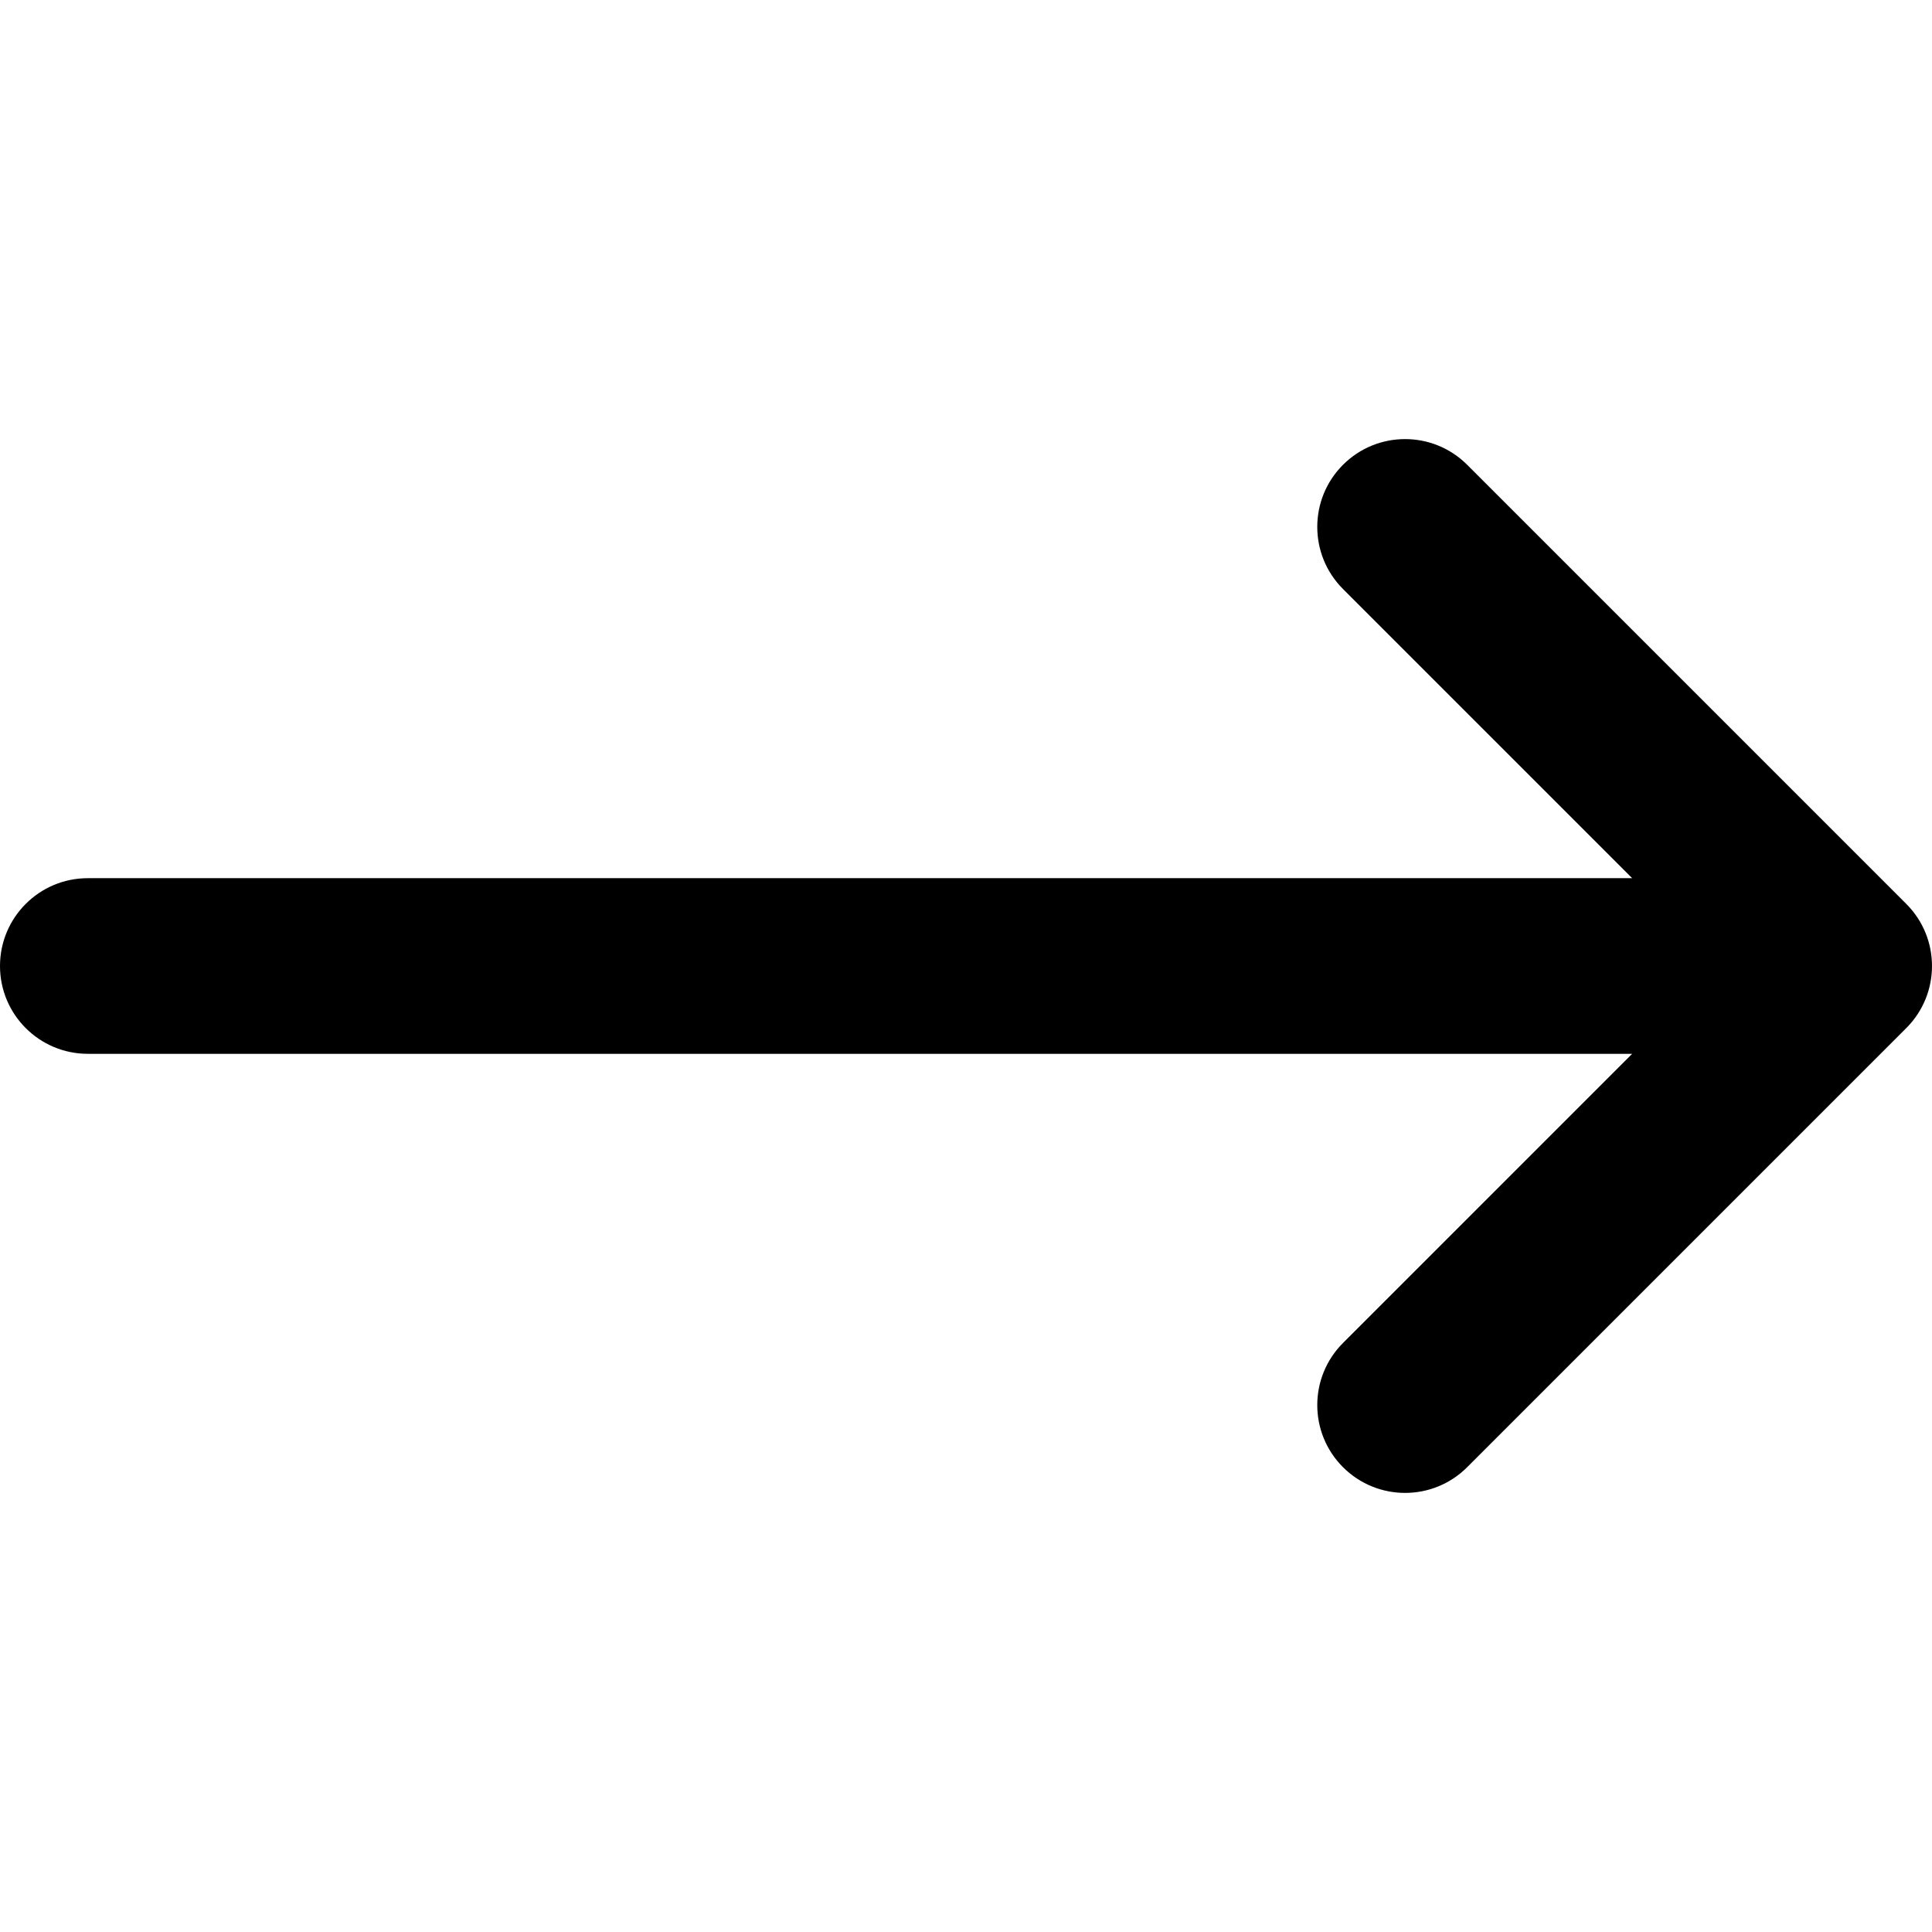
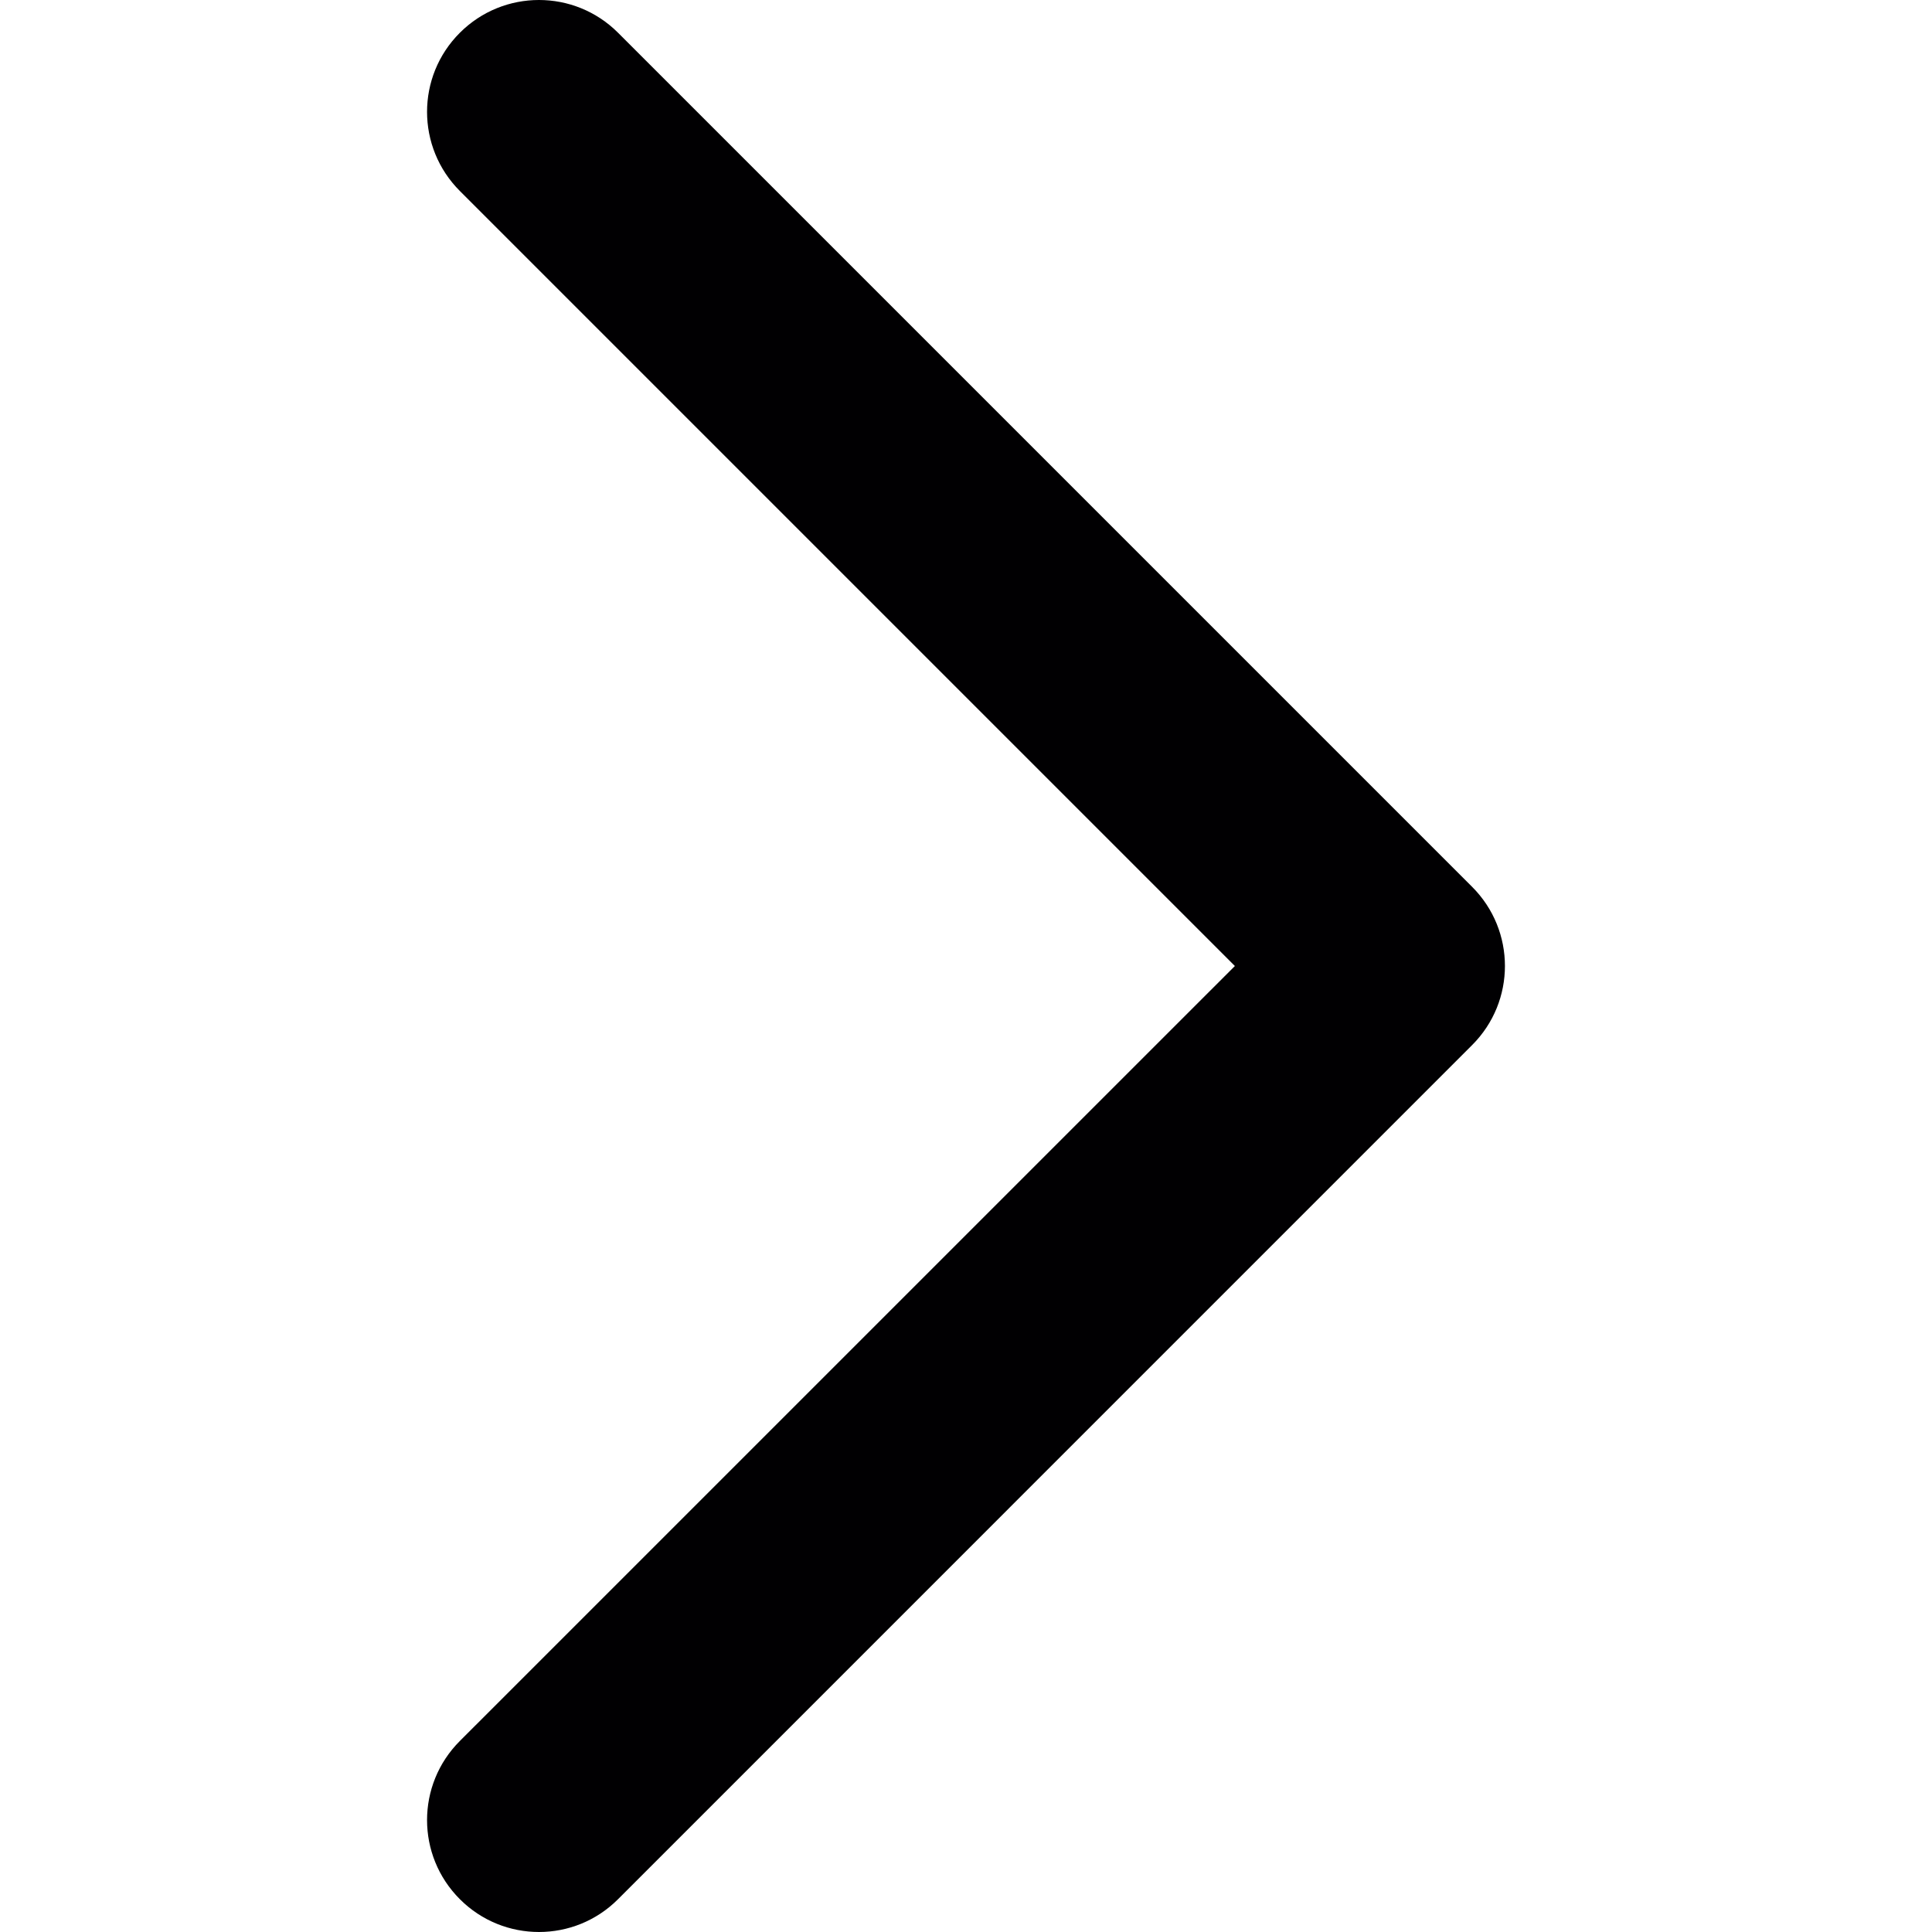
- <svg xmlns="http://www.w3.org/2000/svg" fill="#000000" height="800px" width="800px" version="1.1" id="Layer_1" viewBox="0 0 330 330" xml:space="preserve">
-   <path id="XMLID_27_" d="M15,180h263.787l-49.394,49.394c-5.858,5.857-5.858,15.355,0,21.213C232.322,253.535,236.161,255,240,255  s7.678-1.465,10.606-4.394l75-75c5.858-5.857,5.858-15.355,0-21.213l-75-75c-5.857-5.857-15.355-5.857-21.213,0  c-5.858,5.857-5.858,15.355,0,21.213L278.787,150H15c-8.284,0-15,6.716-15,15S6.716,180,15,180z" />
+ <svg xmlns="http://www.w3.org/2000/svg" height="800px" width="800px" version="1.1" id="Capa_1" viewBox="0 0 185.343 185.343" xml:space="preserve">
+   <g>
+     <g>
+       <path style="fill:#010002;" d="M51.707,185.343c-2.741,0-5.493-1.044-7.593-3.149c-4.194-4.194-4.194-10.981,0-15.175    l74.352-74.347L44.114,18.32c-4.194-4.194-4.194-10.987,0-15.175c4.194-4.194,10.987-4.194,15.18,0l81.934,81.934    c4.194,4.194,4.194,10.987,0,15.175l-81.934,81.939C57.201,184.293,54.454,185.343,51.707,185.343z" />
+     </g>
+   </g>
</svg>
